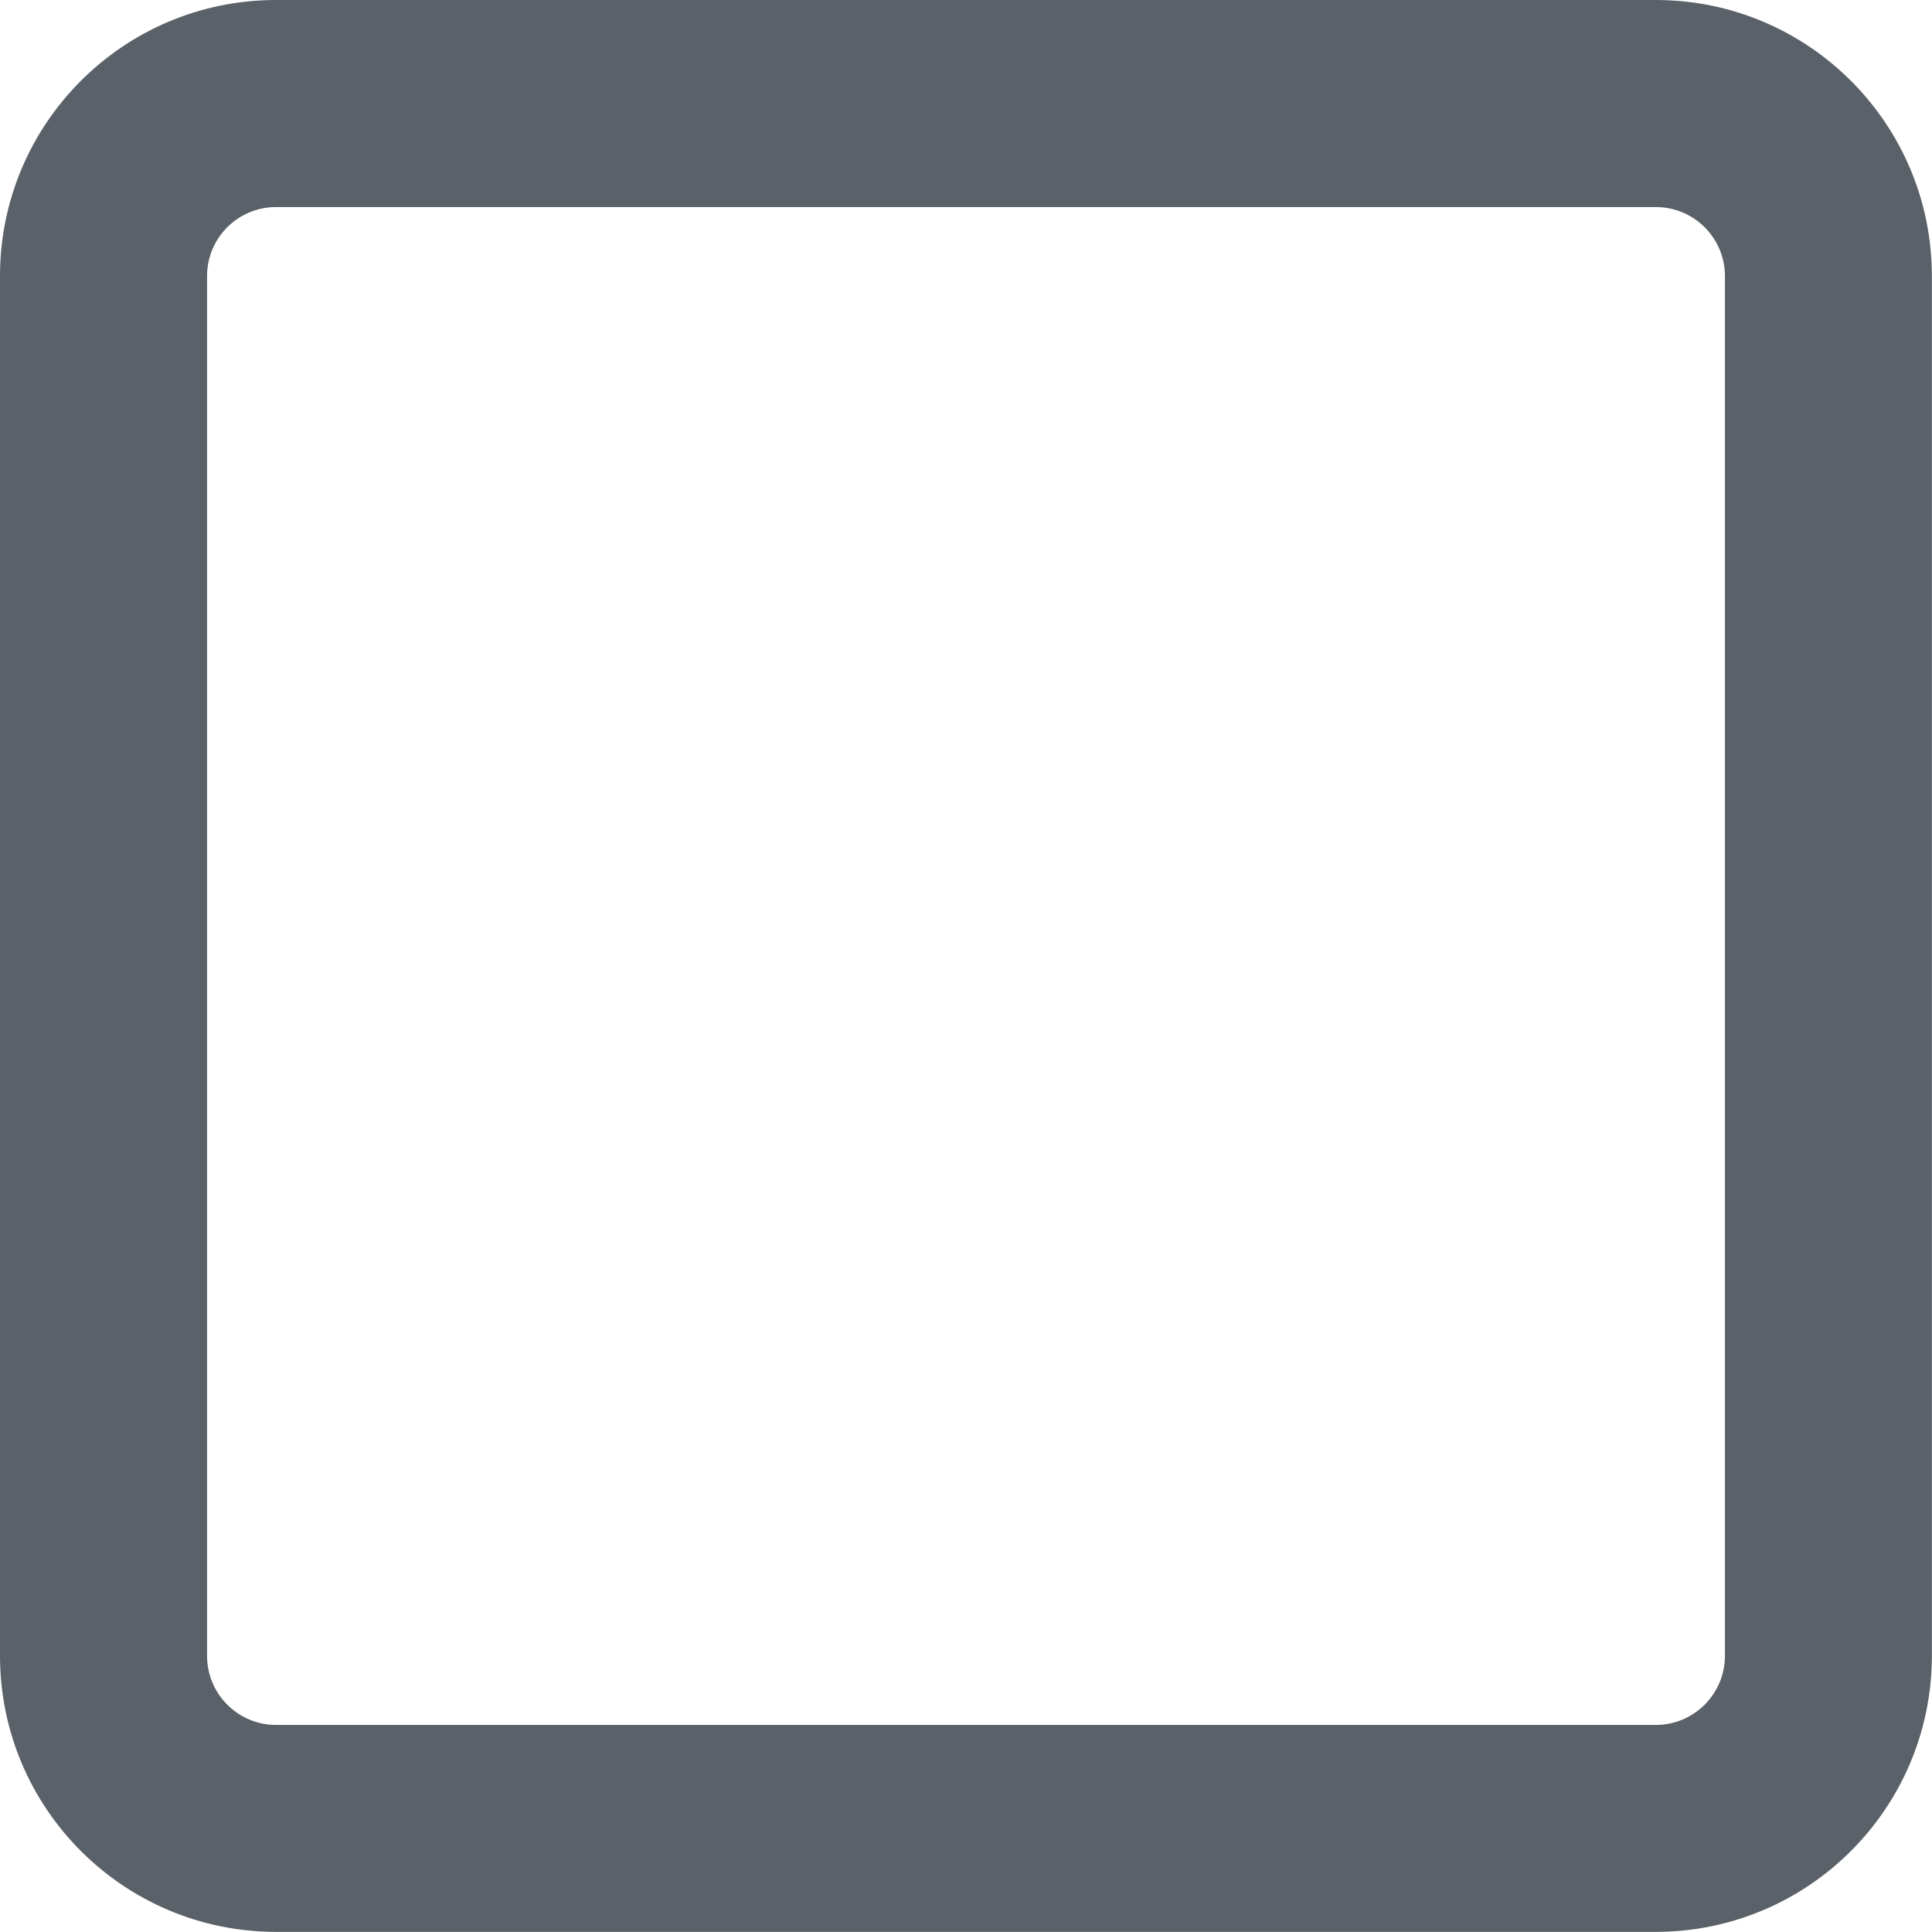
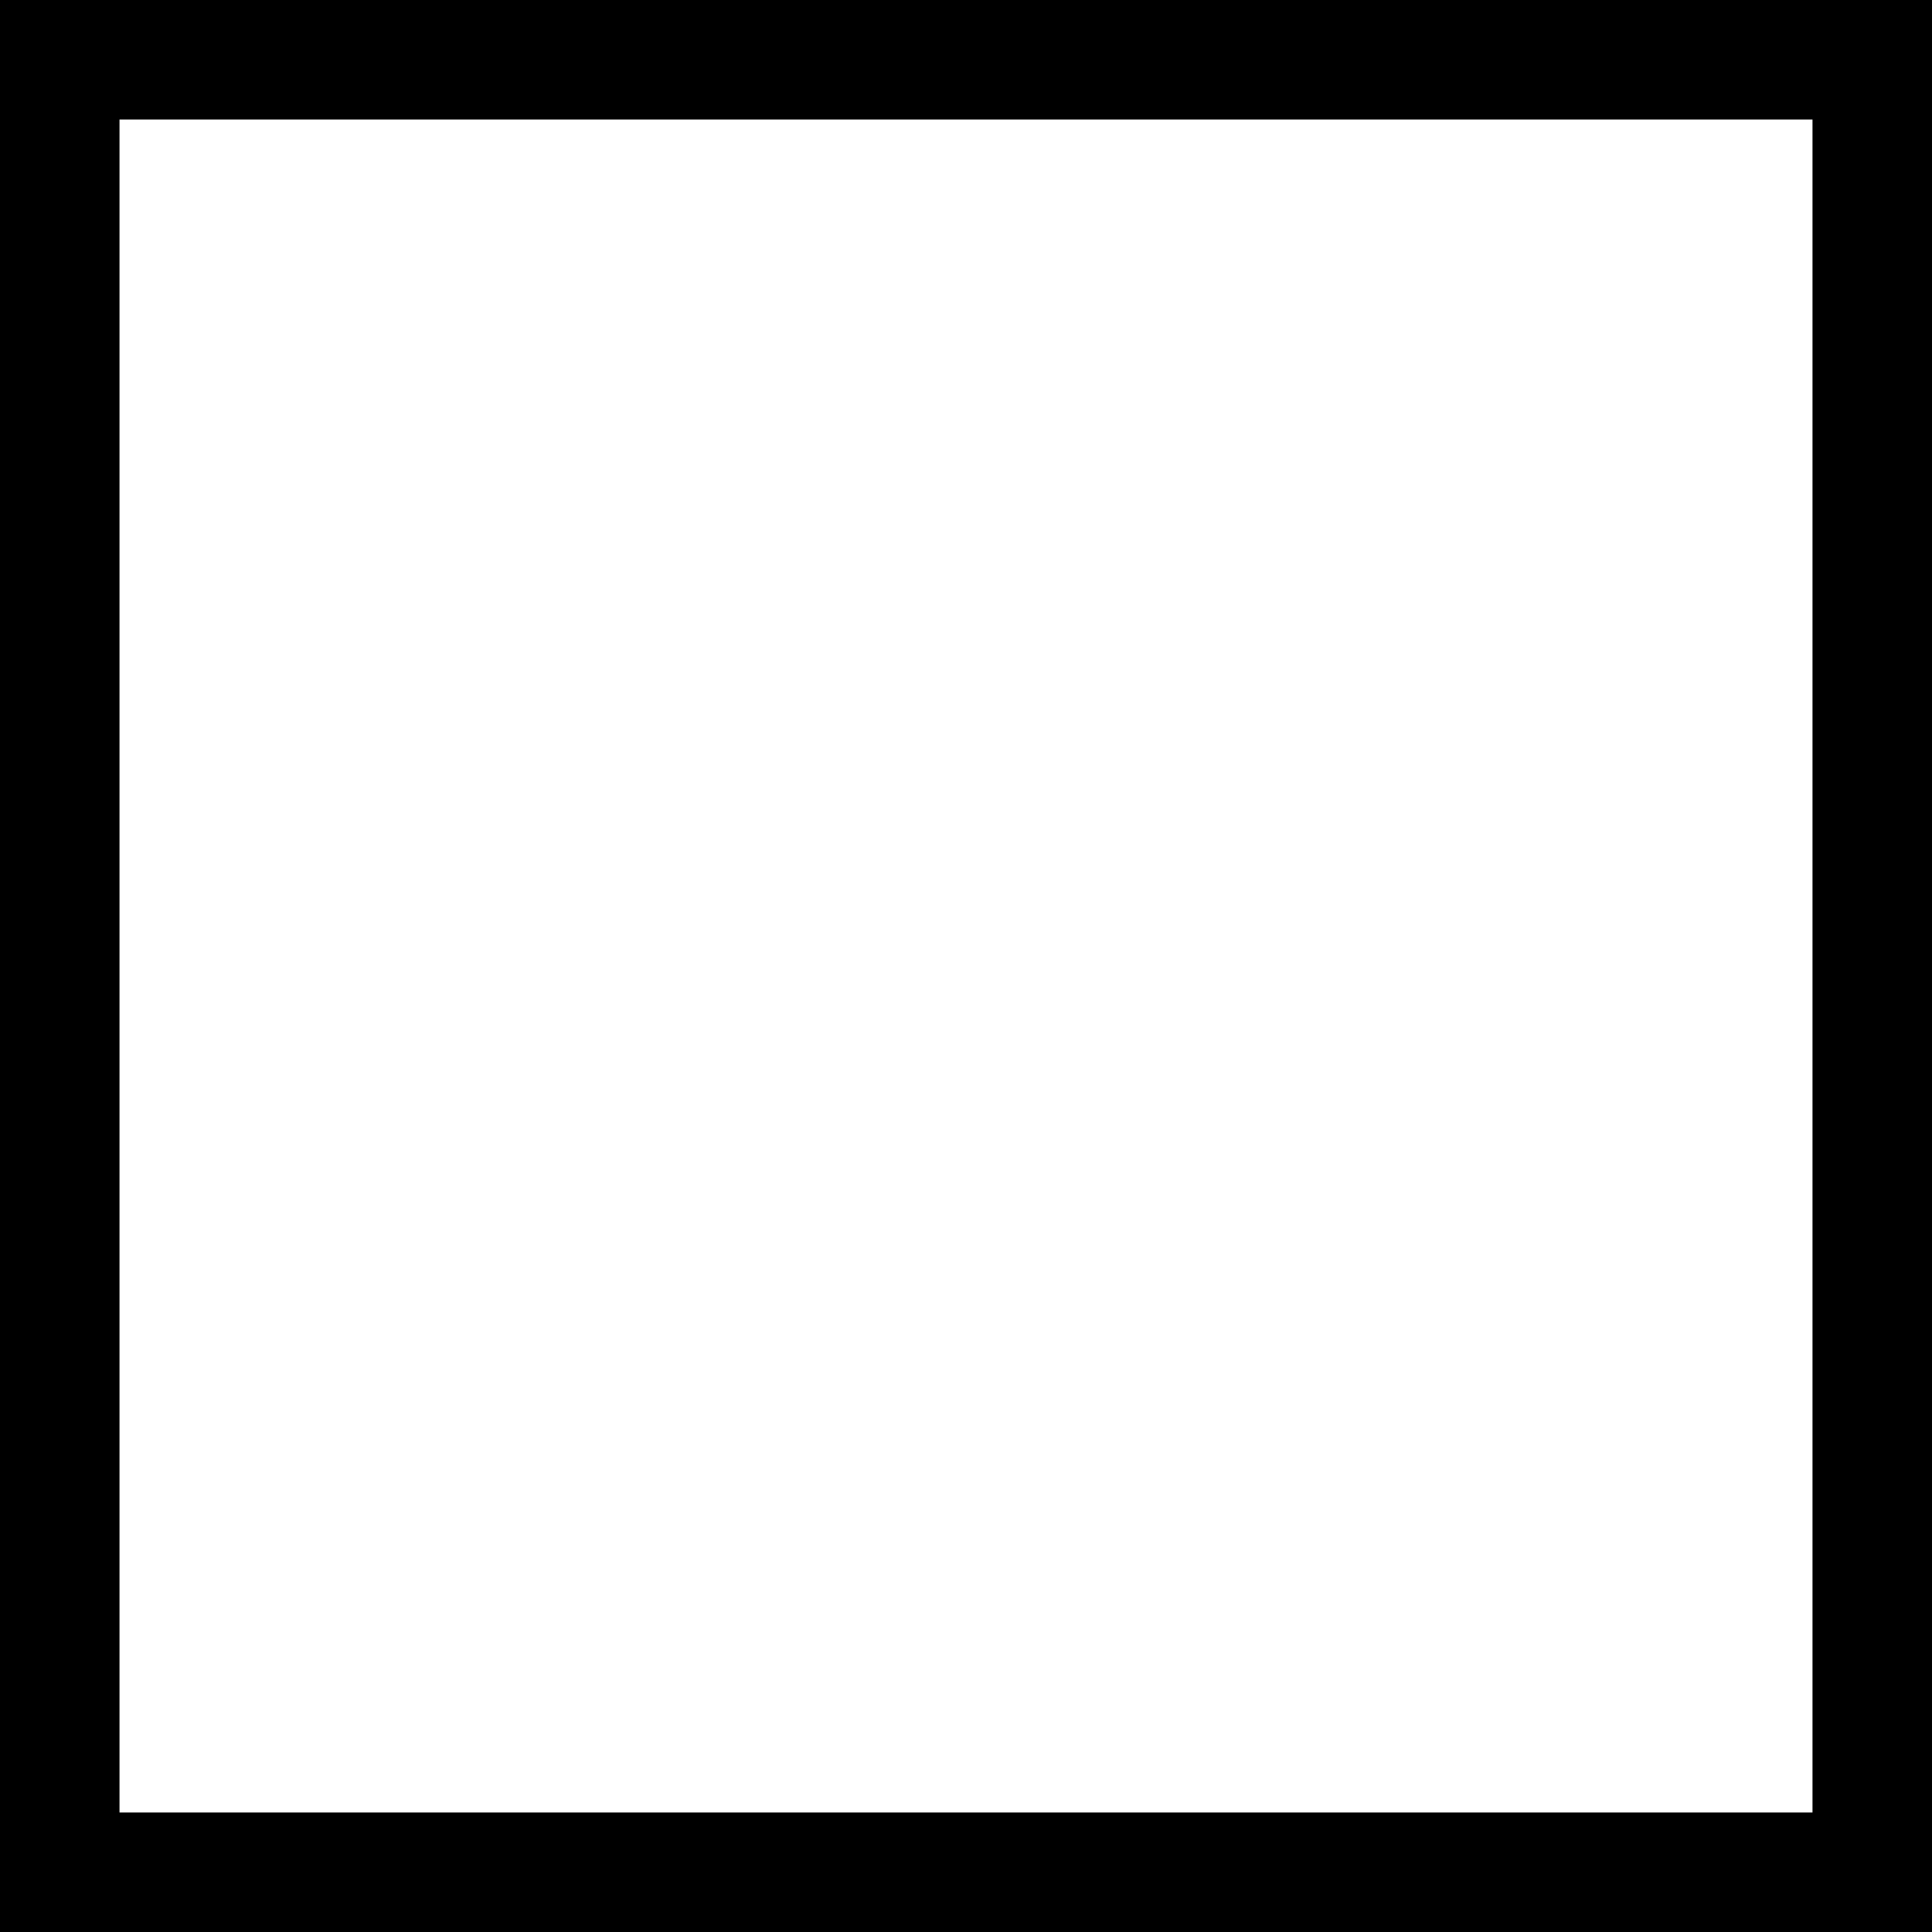
- <svg xmlns="http://www.w3.org/2000/svg" width="16.301" height="16.301" viewBox="0 0 16.301 16.301">
-   <path id="square-regular" d="M13.972,32A2.33,2.33,0,0,1,16.3,34.329V45.972A2.331,2.331,0,0,1,13.972,48.3H2.329A2.33,2.33,0,0,1,0,45.972V34.329A2.329,2.329,0,0,1,2.329,32Zm0,1.747H2.329a.582.582,0,0,0-.582.582V45.972a.583.583,0,0,0,.582.582H13.972a.584.584,0,0,0,.582-.582V34.329A.583.583,0,0,0,13.972,33.747Z" transform="translate(0 -32)" fill="#5a6168" />
+ <svg xmlns="http://www.w3.org/2000/svg" version="1.1" id="Layer_1" x="0px" y="0px" viewBox="0 0 485 485" style="enable-background:new 0 0 485 485;" xml:space="preserve">
+   <path d="M0,0v485h485V0H0z M455,455H30V30h425V455z" />
+   <g>
+ </g>
+   <g>
+ </g>
+   <g>
+ </g>
+   <g>
+ </g>
+   <g>
+ </g>
+   <g>
+ </g>
+   <g>
+ </g>
+   <g>
+ </g>
+   <g>
+ </g>
+   <g>
+ </g>
+   <g>
+ </g>
+   <g>
+ </g>
+   <g>
+ </g>
+   <g>
+ </g>
+   <g>
+ </g>
</svg>
